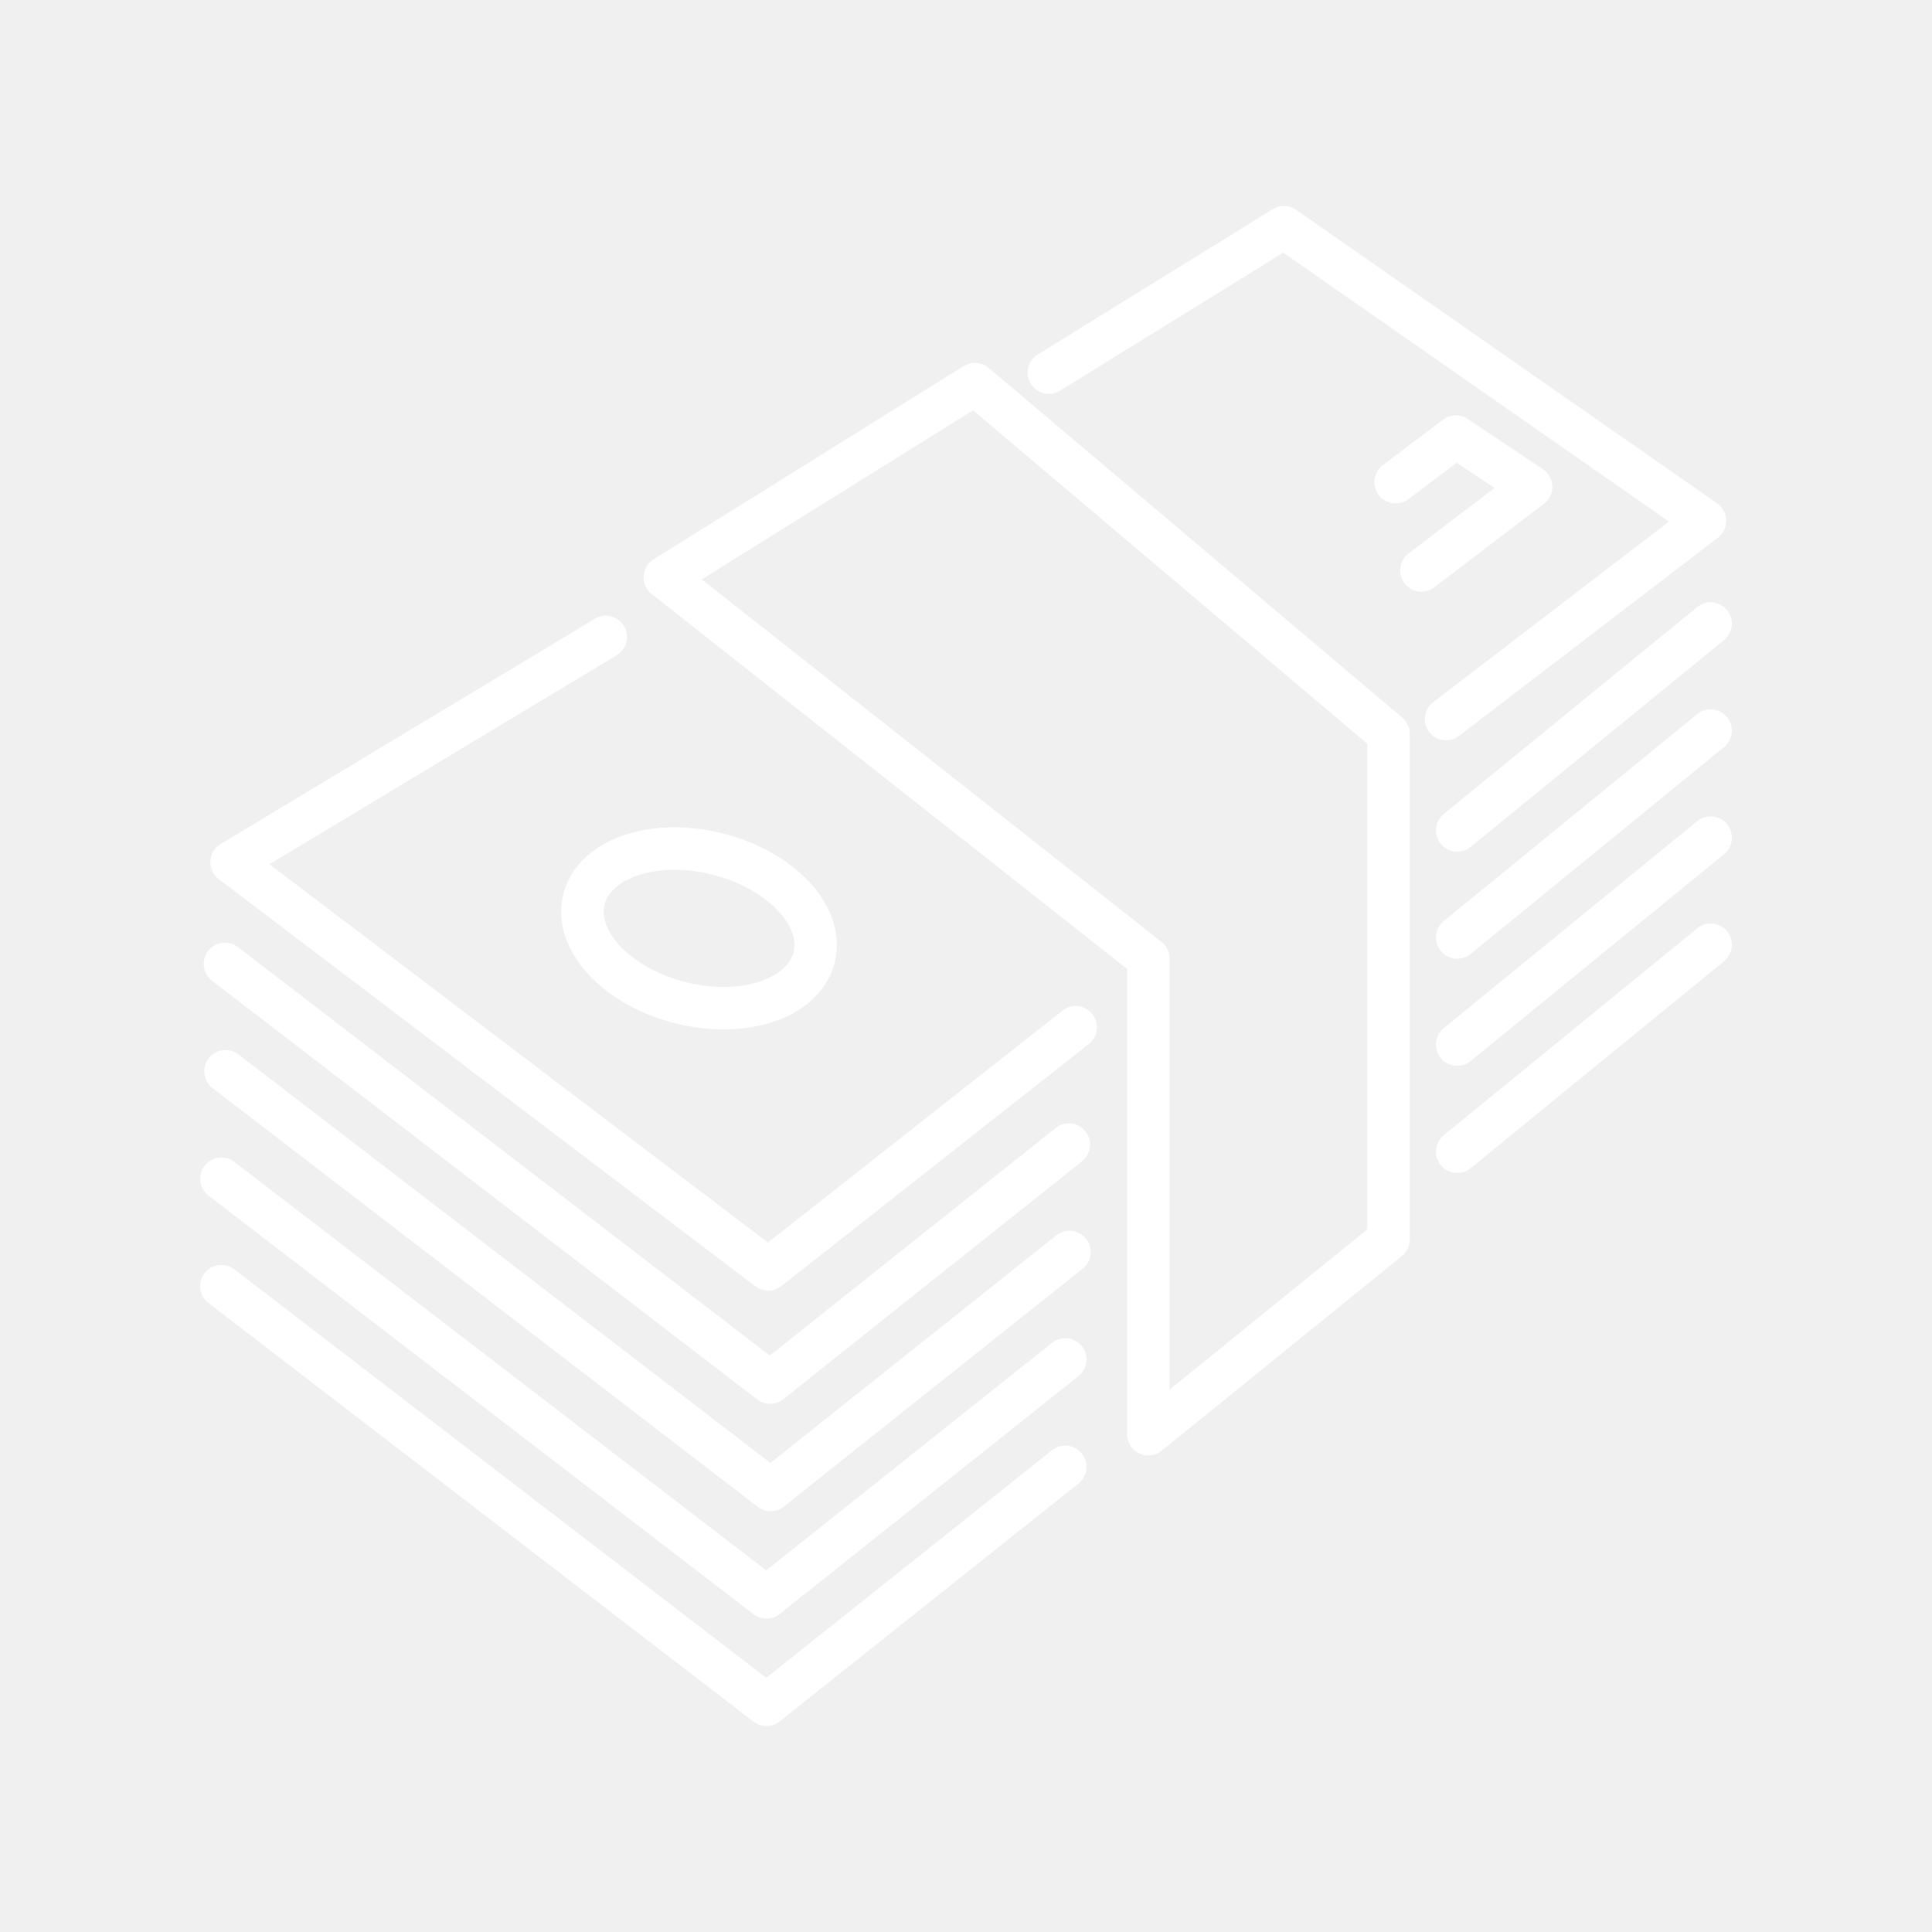
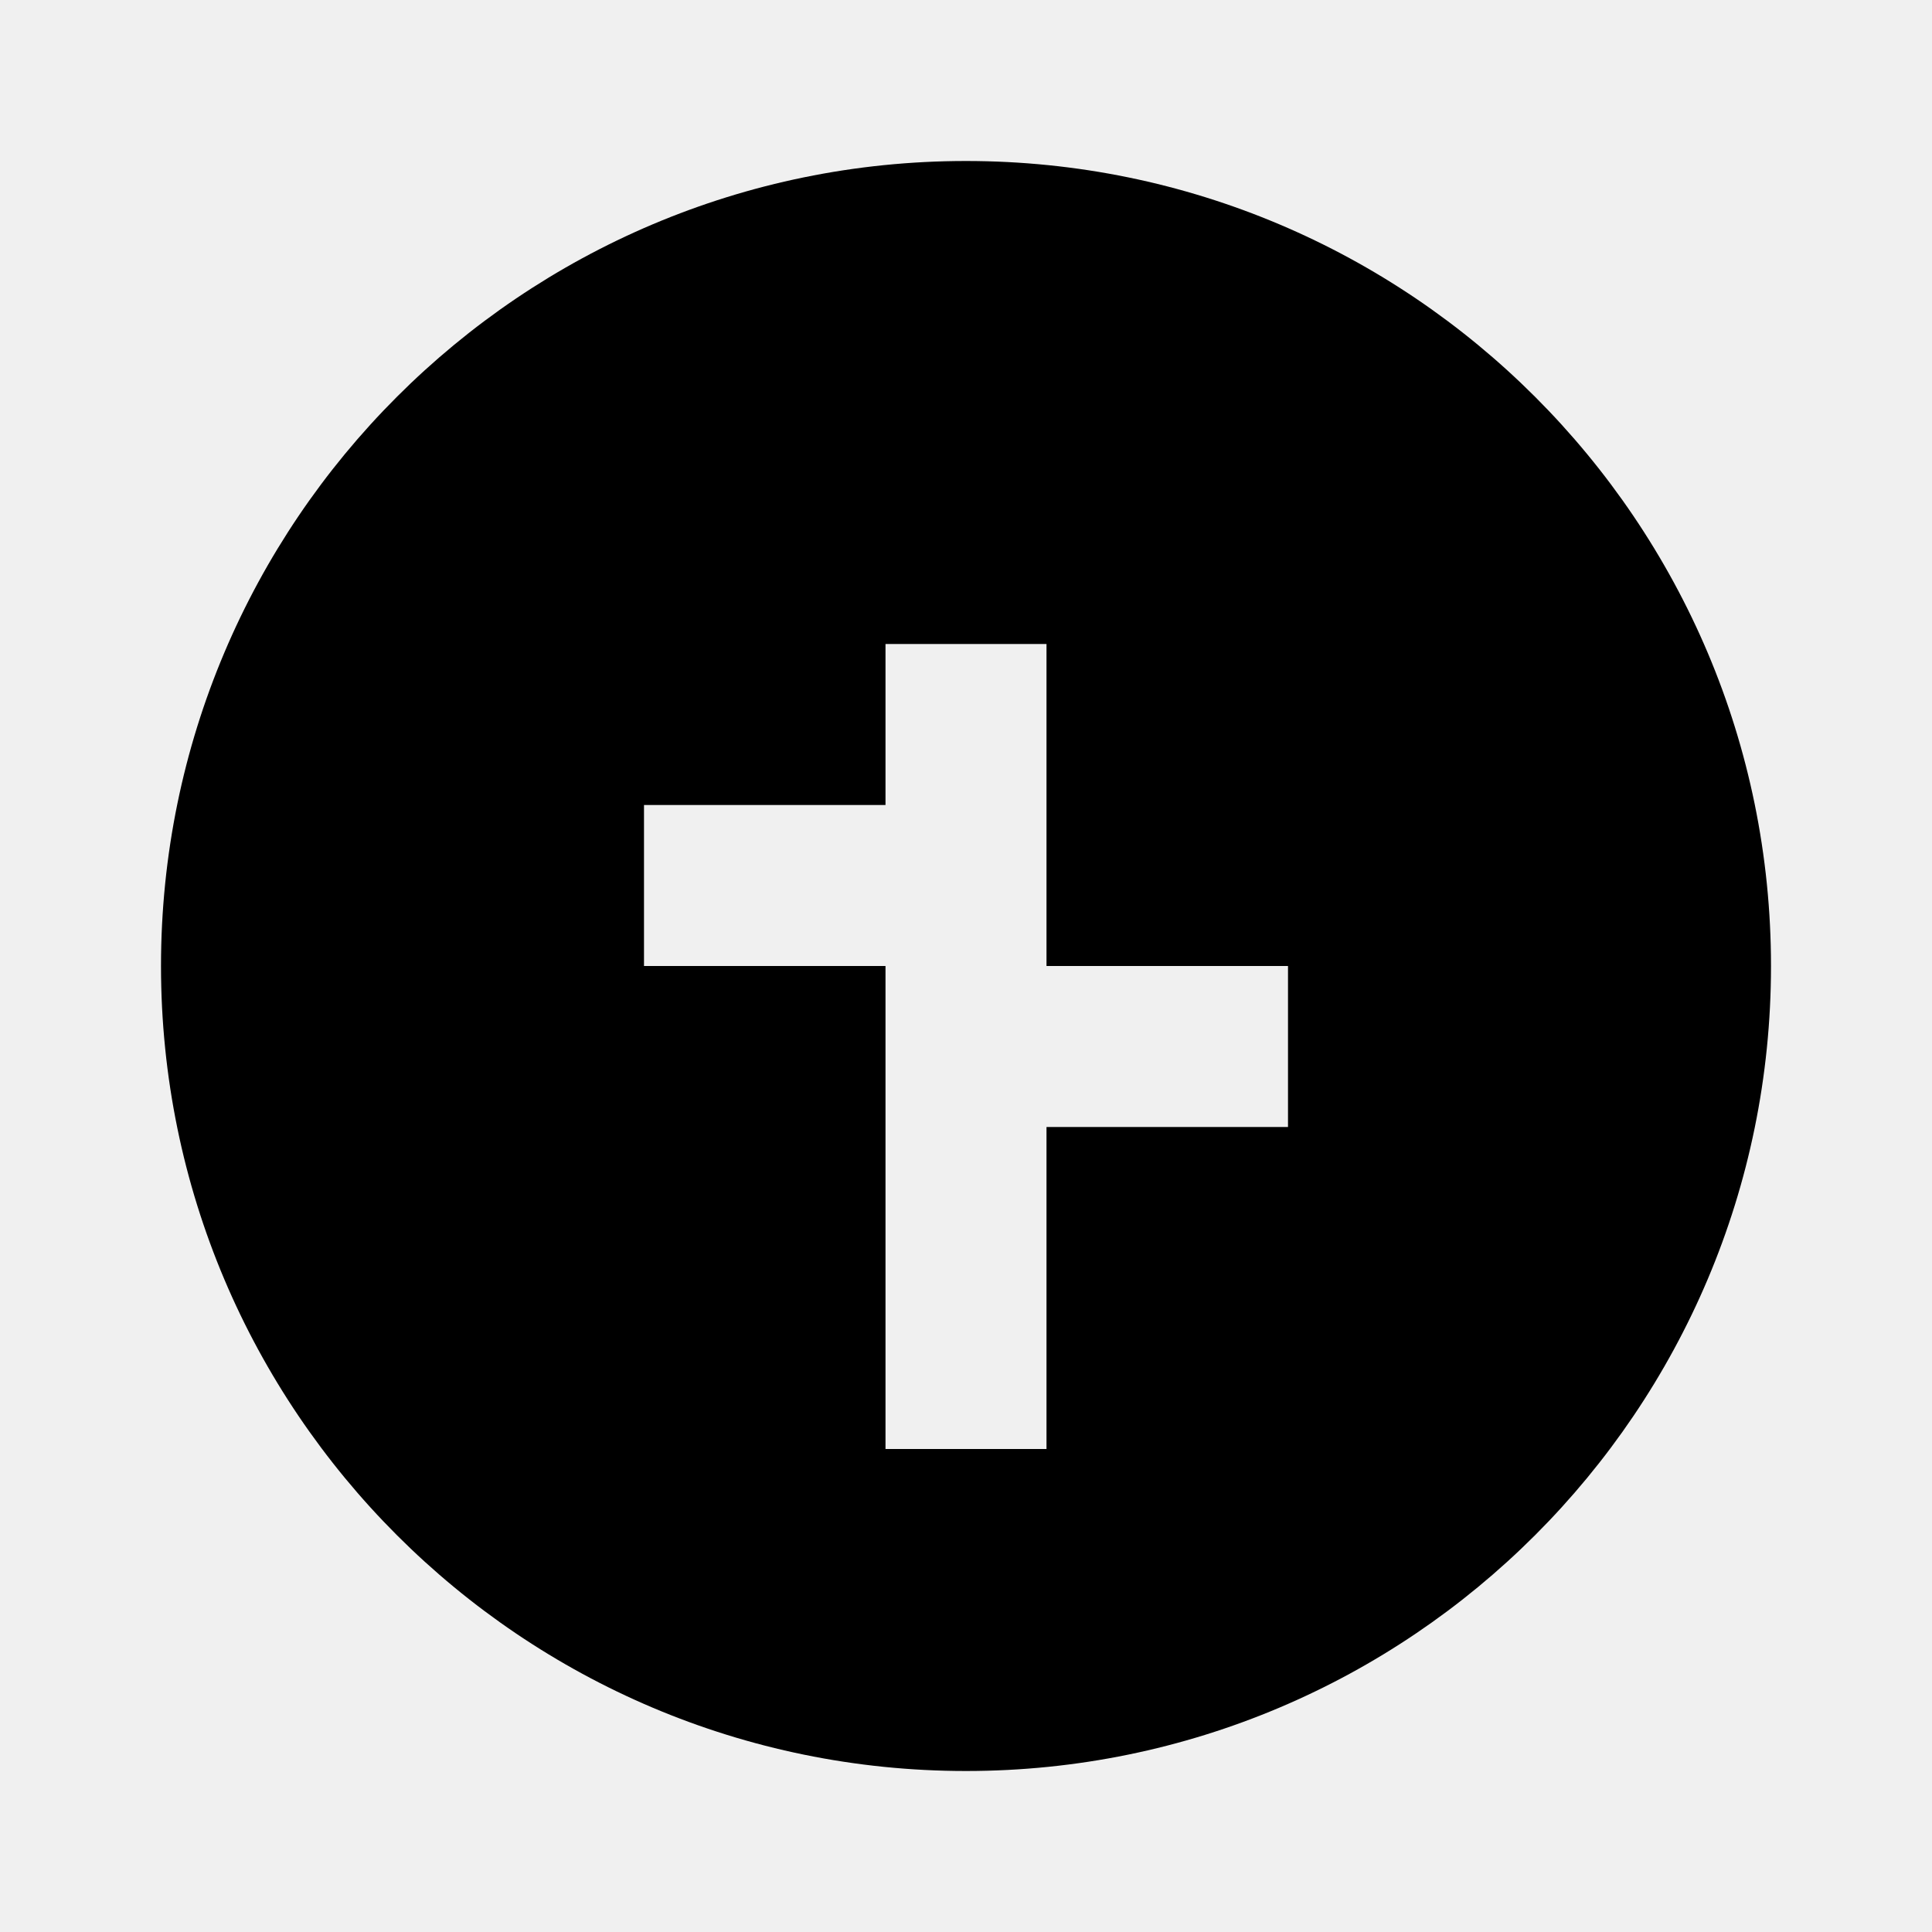
- <svg xmlns="http://www.w3.org/2000/svg" viewBox="0 0 48.00 48.00" id="a" fill="#ffffff" stroke="#ffffff" stroke-width="1.056">
-   <g id="SVGRepo_bgCarrier" stroke-width="0" />
-   <g id="SVGRepo_tracerCarrier" stroke-linecap="round" stroke-linejoin="round" stroke="#CCCCCC" stroke-width="0.768">
-     <defs>
-       <style>.p{fill:none;stroke:#ffffff;stroke-linecap:round;stroke-linejoin:round;}</style>
-     </defs>
-     <g id="b">
-       <path id="c" class="p" d="M16.517,14.344l7.705-4.801,10.274,8.688v12.566l-5.967,4.836v-11.818l-12.012-9.472Z" />
-       <path id="d" class="p" d="M26.058,9.258l5.842-3.612,10.46,7.293-6.433,4.926" />
-       <path id="e" class="p" d="M36.204,28.613l6.296-5.14" />
-       <path id="f" class="p" d="M36.204,25.952l6.296-5.14" />
-       <path id="g" class="p" d="M36.204,23.292l6.296-5.14" />
-       <path id="h" class="p" d="M36.204,20.632l6.296-5.14" />
-       <path id="i" class="p" d="M35.314,14.172l2.724-2.077-1.865-1.247-1.499,1.131" />
-       <path id="j" class="p" d="M5.5,31.954l13.543,10.401,7.423-5.911" />
-       <path id="k" class="p" d="M5.5,29.285l13.543,10.401,7.423-5.911" />
-       <path id="l" class="p" d="M5.604,26.616l13.543,10.401,7.423-5.911" />
-       <path id="m" class="p" d="M5.589,23.948l13.543,10.401,7.423-5.911" />
-       <path id="n" class="p" d="M20.235,23.75c-.226,1.027-1.693,1.554-3.277,1.175h0c-1.584-.378-2.685-1.518-2.459-2.545,.226-1.027,1.693-1.554,3.277-1.175s2.685,1.518,2.459,2.545Z" />
-       <path id="o" class="p" d="M15.051,15.826l-9.296,5.595,13.331,10.117,7.639-6.015" />
-     </g>
-   </g>
-   <g id="SVGRepo_iconCarrier">
-     <defs>
-       <style>.p{fill:none;stroke:#ffffff;stroke-linecap:round;stroke-linejoin:round;}</style>
-     </defs>
-     <g id="b">
-       <path id="c" class="p" d="M16.517,14.344l7.705-4.801,10.274,8.688v12.566l-5.967,4.836v-11.818l-12.012-9.472Z" />
-       <path id="d" class="p" d="M26.058,9.258l5.842-3.612,10.46,7.293-6.433,4.926" />
-       <path id="e" class="p" d="M36.204,28.613l6.296-5.14" />
-       <path id="f" class="p" d="M36.204,25.952l6.296-5.14" />
-       <path id="g" class="p" d="M36.204,23.292l6.296-5.14" />
-       <path id="h" class="p" d="M36.204,20.632l6.296-5.14" />
-       <path id="i" class="p" d="M35.314,14.172l2.724-2.077-1.865-1.247-1.499,1.131" />
-       <path id="j" class="p" d="M5.5,31.954l13.543,10.401,7.423-5.911" />
-       <path id="k" class="p" d="M5.5,29.285l13.543,10.401,7.423-5.911" />
-       <path id="l" class="p" d="M5.604,26.616l13.543,10.401,7.423-5.911" />
-       <path id="m" class="p" d="M5.589,23.948l13.543,10.401,7.423-5.911" />
-       <path id="n" class="p" d="M20.235,23.75c-.226,1.027-1.693,1.554-3.277,1.175h0c-1.584-.378-2.685-1.518-2.459-2.545,.226-1.027,1.693-1.554,3.277-1.175s2.685,1.518,2.459,2.545Z" />
-       <path id="o" class="p" d="M15.051,15.826l-9.296,5.595,13.331,10.117,7.639-6.015" />
-     </g>
-   </g>
+ <svg xmlns="http://www.w3.org/2000/svg" viewBox="0 0 24 24" fill="currentColor" className="w-5 h-5 text-gray-700 flex-shrink-0">
+   <path d="M12 2C6.48 2 2 6.48 2 12s4.48 10 10 10 10-4.48 10-10S17.52 2 12 2zm-1 14v-4H8v-2h3V8h2v4h3v2h-3v4h-2z" />
</svg>
